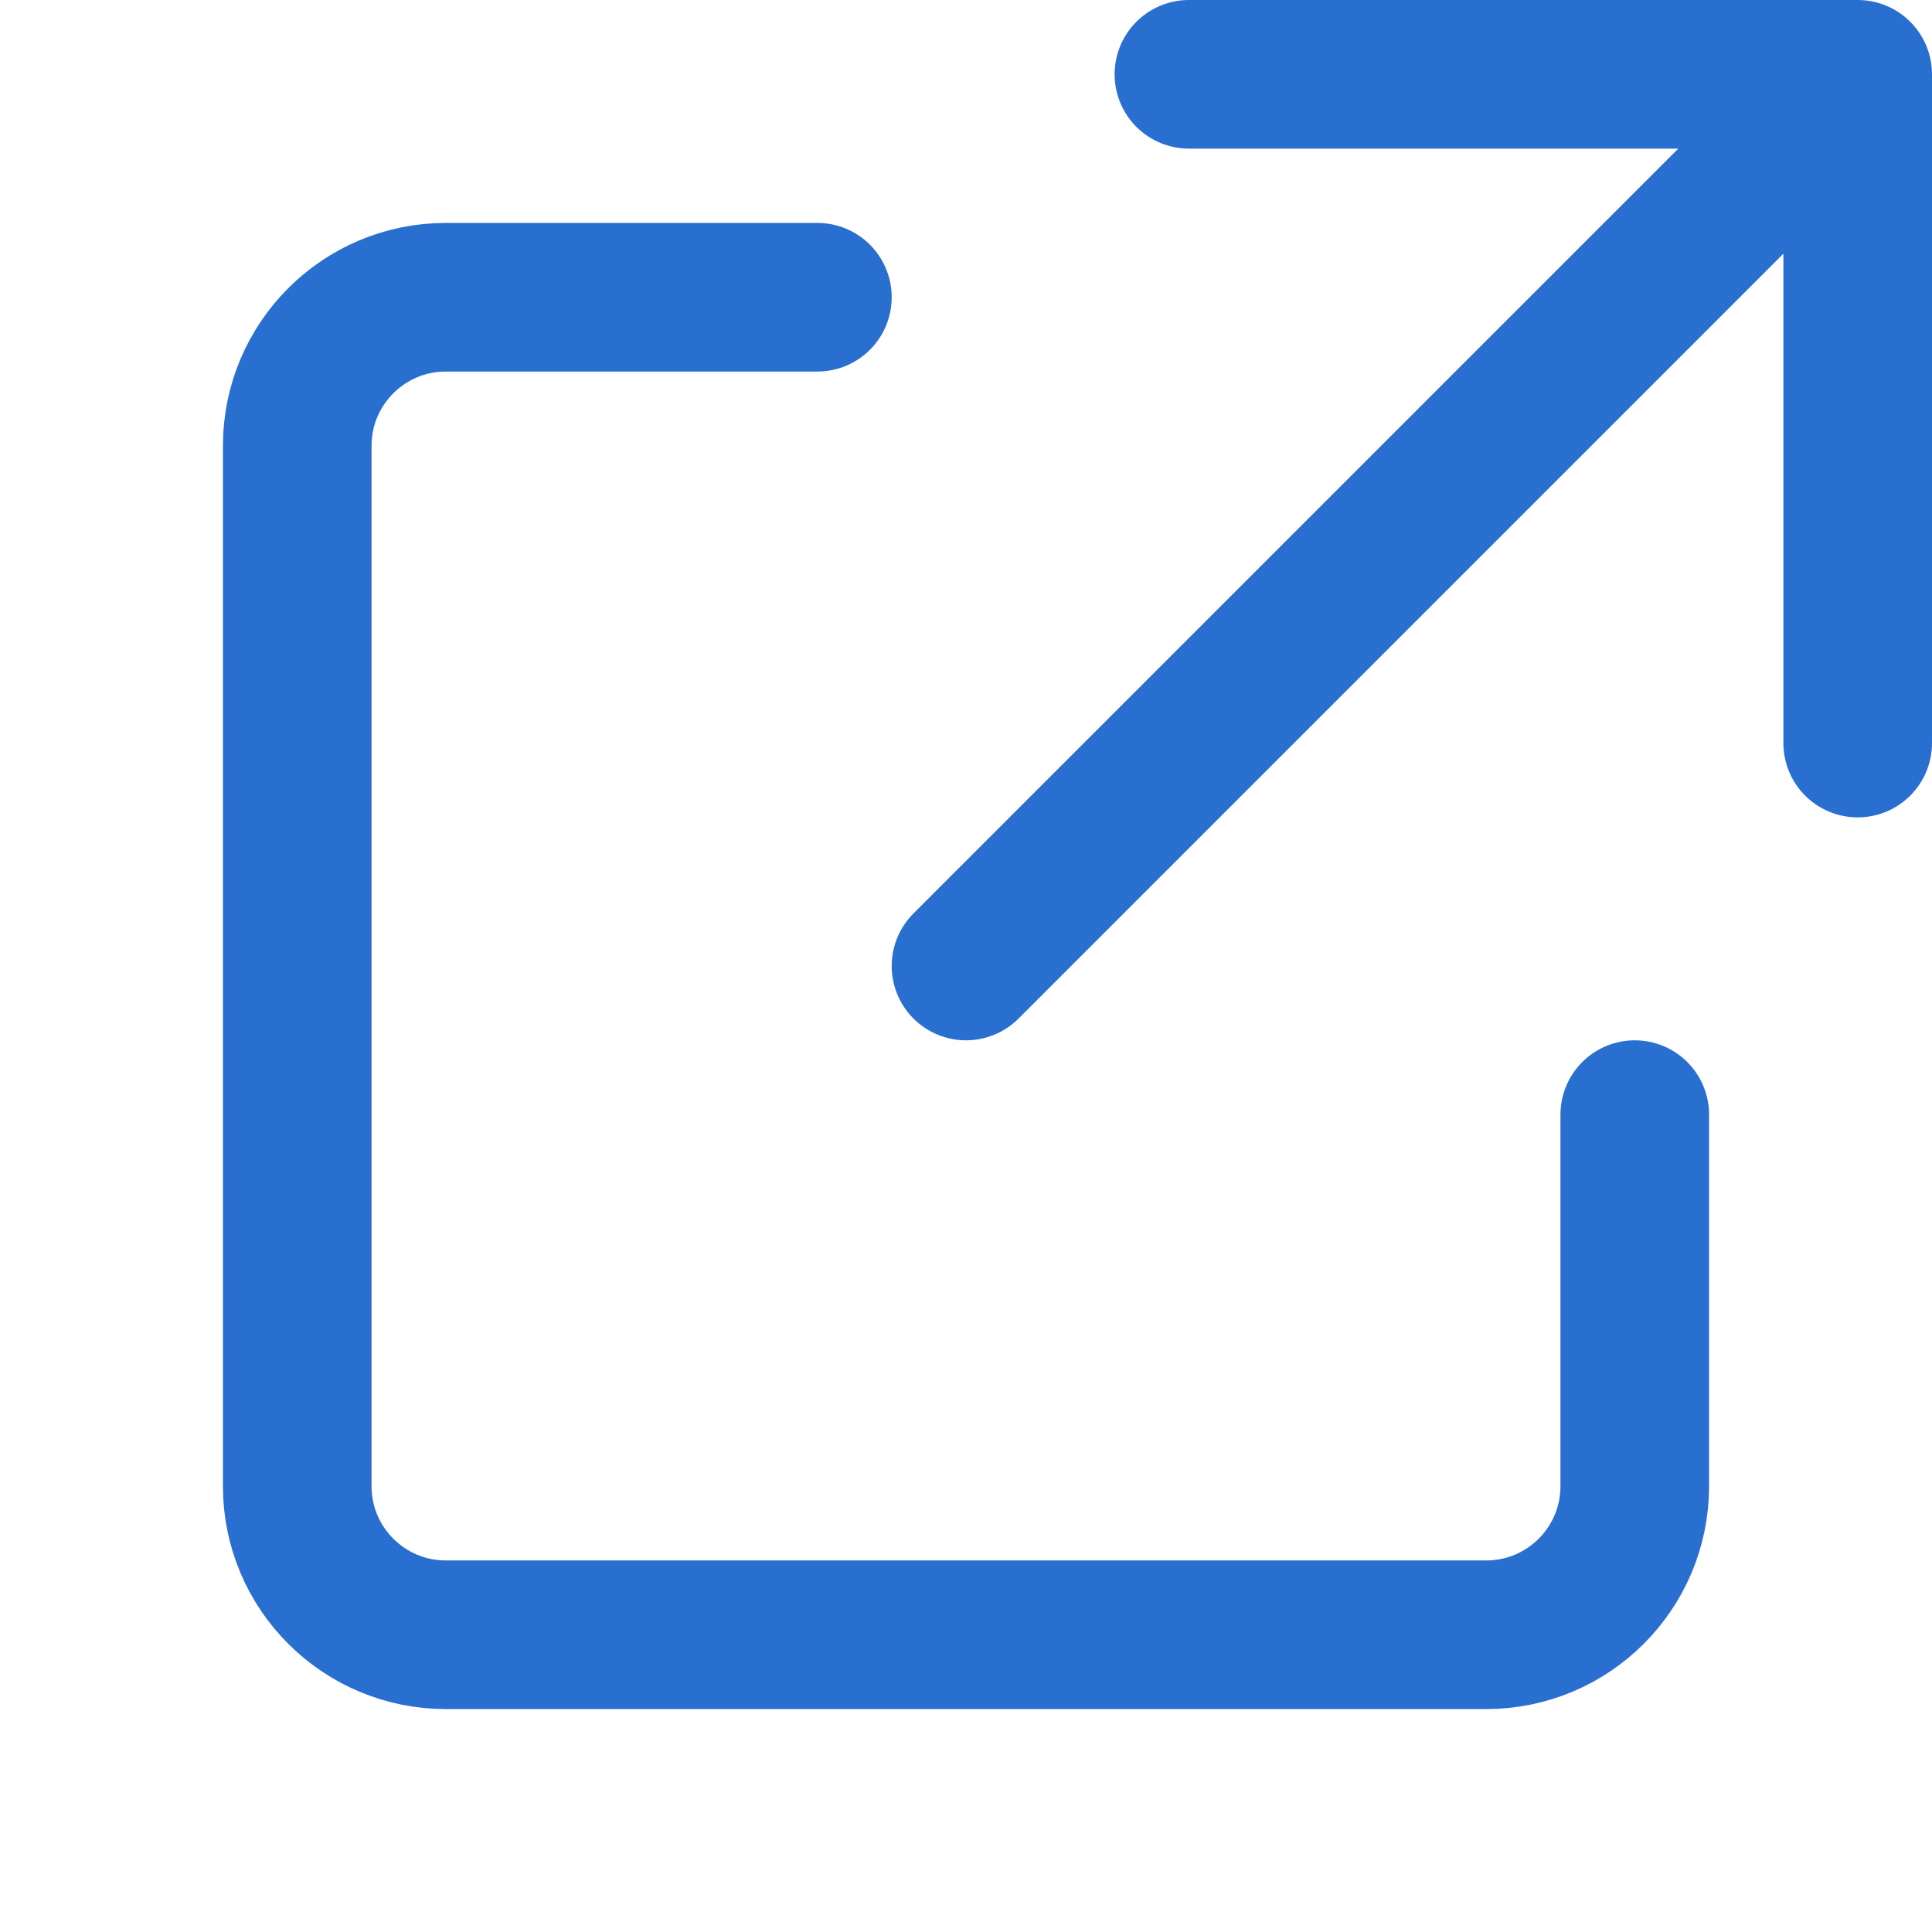
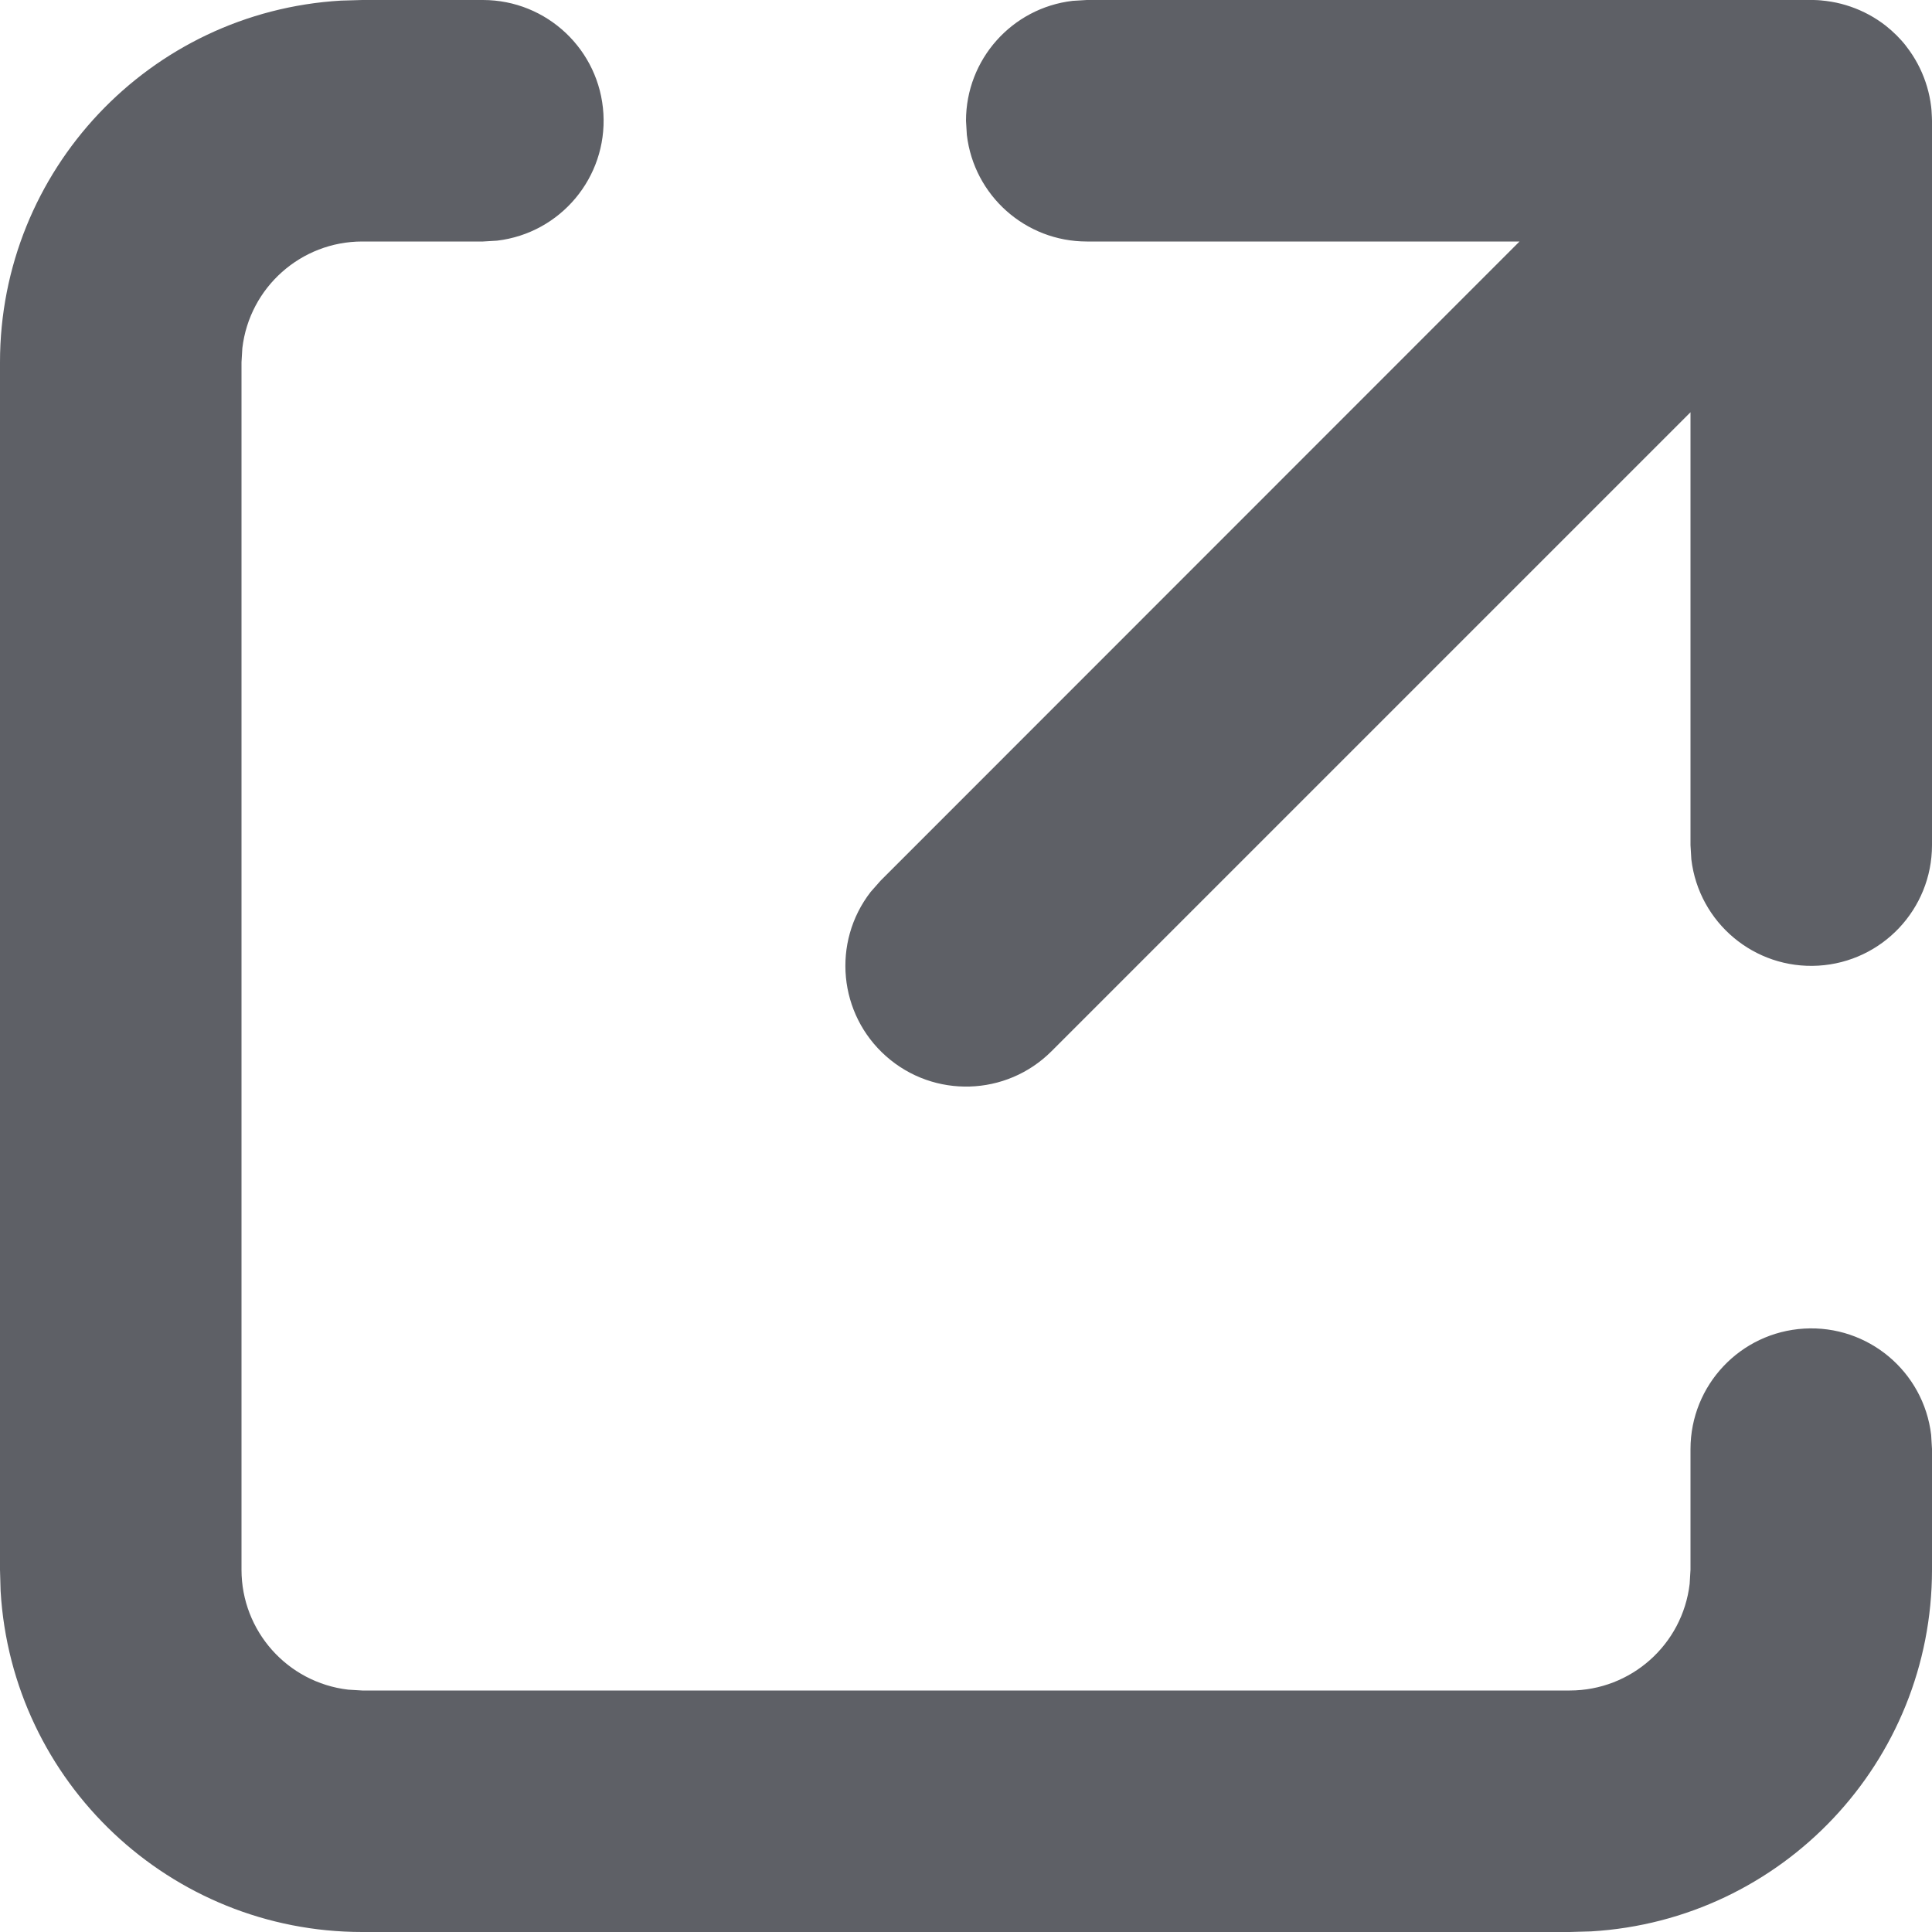
- <svg xmlns="http://www.w3.org/2000/svg" width="26" height="26" viewBox="0 0 26 26">
-   <g fill="none" fill-rule="evenodd" stroke="#296FD0" stroke-linecap="round" stroke-linejoin="round" stroke-width="2">
-     <path d="M11 4H6a2 2 0 0 0-2 2v14a2 2 0 0 0 2 2h14a2 2 0 0 0 2-2v-5M13 13L25 1M16 1h9v9" />
-   </g>
+ <svg xmlns="http://www.w3.org/2000/svg" width="16" height="16" viewBox="0 0 16 16">
+   <path d="M4 0a1 1 0 0 1 .117 1.993L4 2H3a1 1 0 0 0-.993.883L2 3v10a1 1 0 0 0 .883.993L3 14h10a1 1 0 0 0 .993-.883L14 13v-1a1 1 0 0 1 1.993-.117L16 12v1a3 3 0 0 1-2.824 2.995L13 16H3a3 3 0 0 1-2.995-2.824L0 13V3A3 3 0 0 1 2.824.005L3 0h1zm11 0h.02c.023 0 .046.002.07.004L15 0a1.008 1.008 0 0 1 .617.213c.063.05.12.106.17.17l-.08-.09a1.008 1.008 0 0 1 .286.59l.003.03.003.055L16 1v6a1 1 0 0 1-1.993.117L14 7V3.414L8.707 8.707a1 1 0 0 1-1.497-1.32l.083-.094L12.584 2H9a1 1 0 0 1-.993-.883L8 1a1 1 0 0 1 .883-.993L9 0h6z" fill="#5E6066" fill-rule="nonzero" />
</svg>
